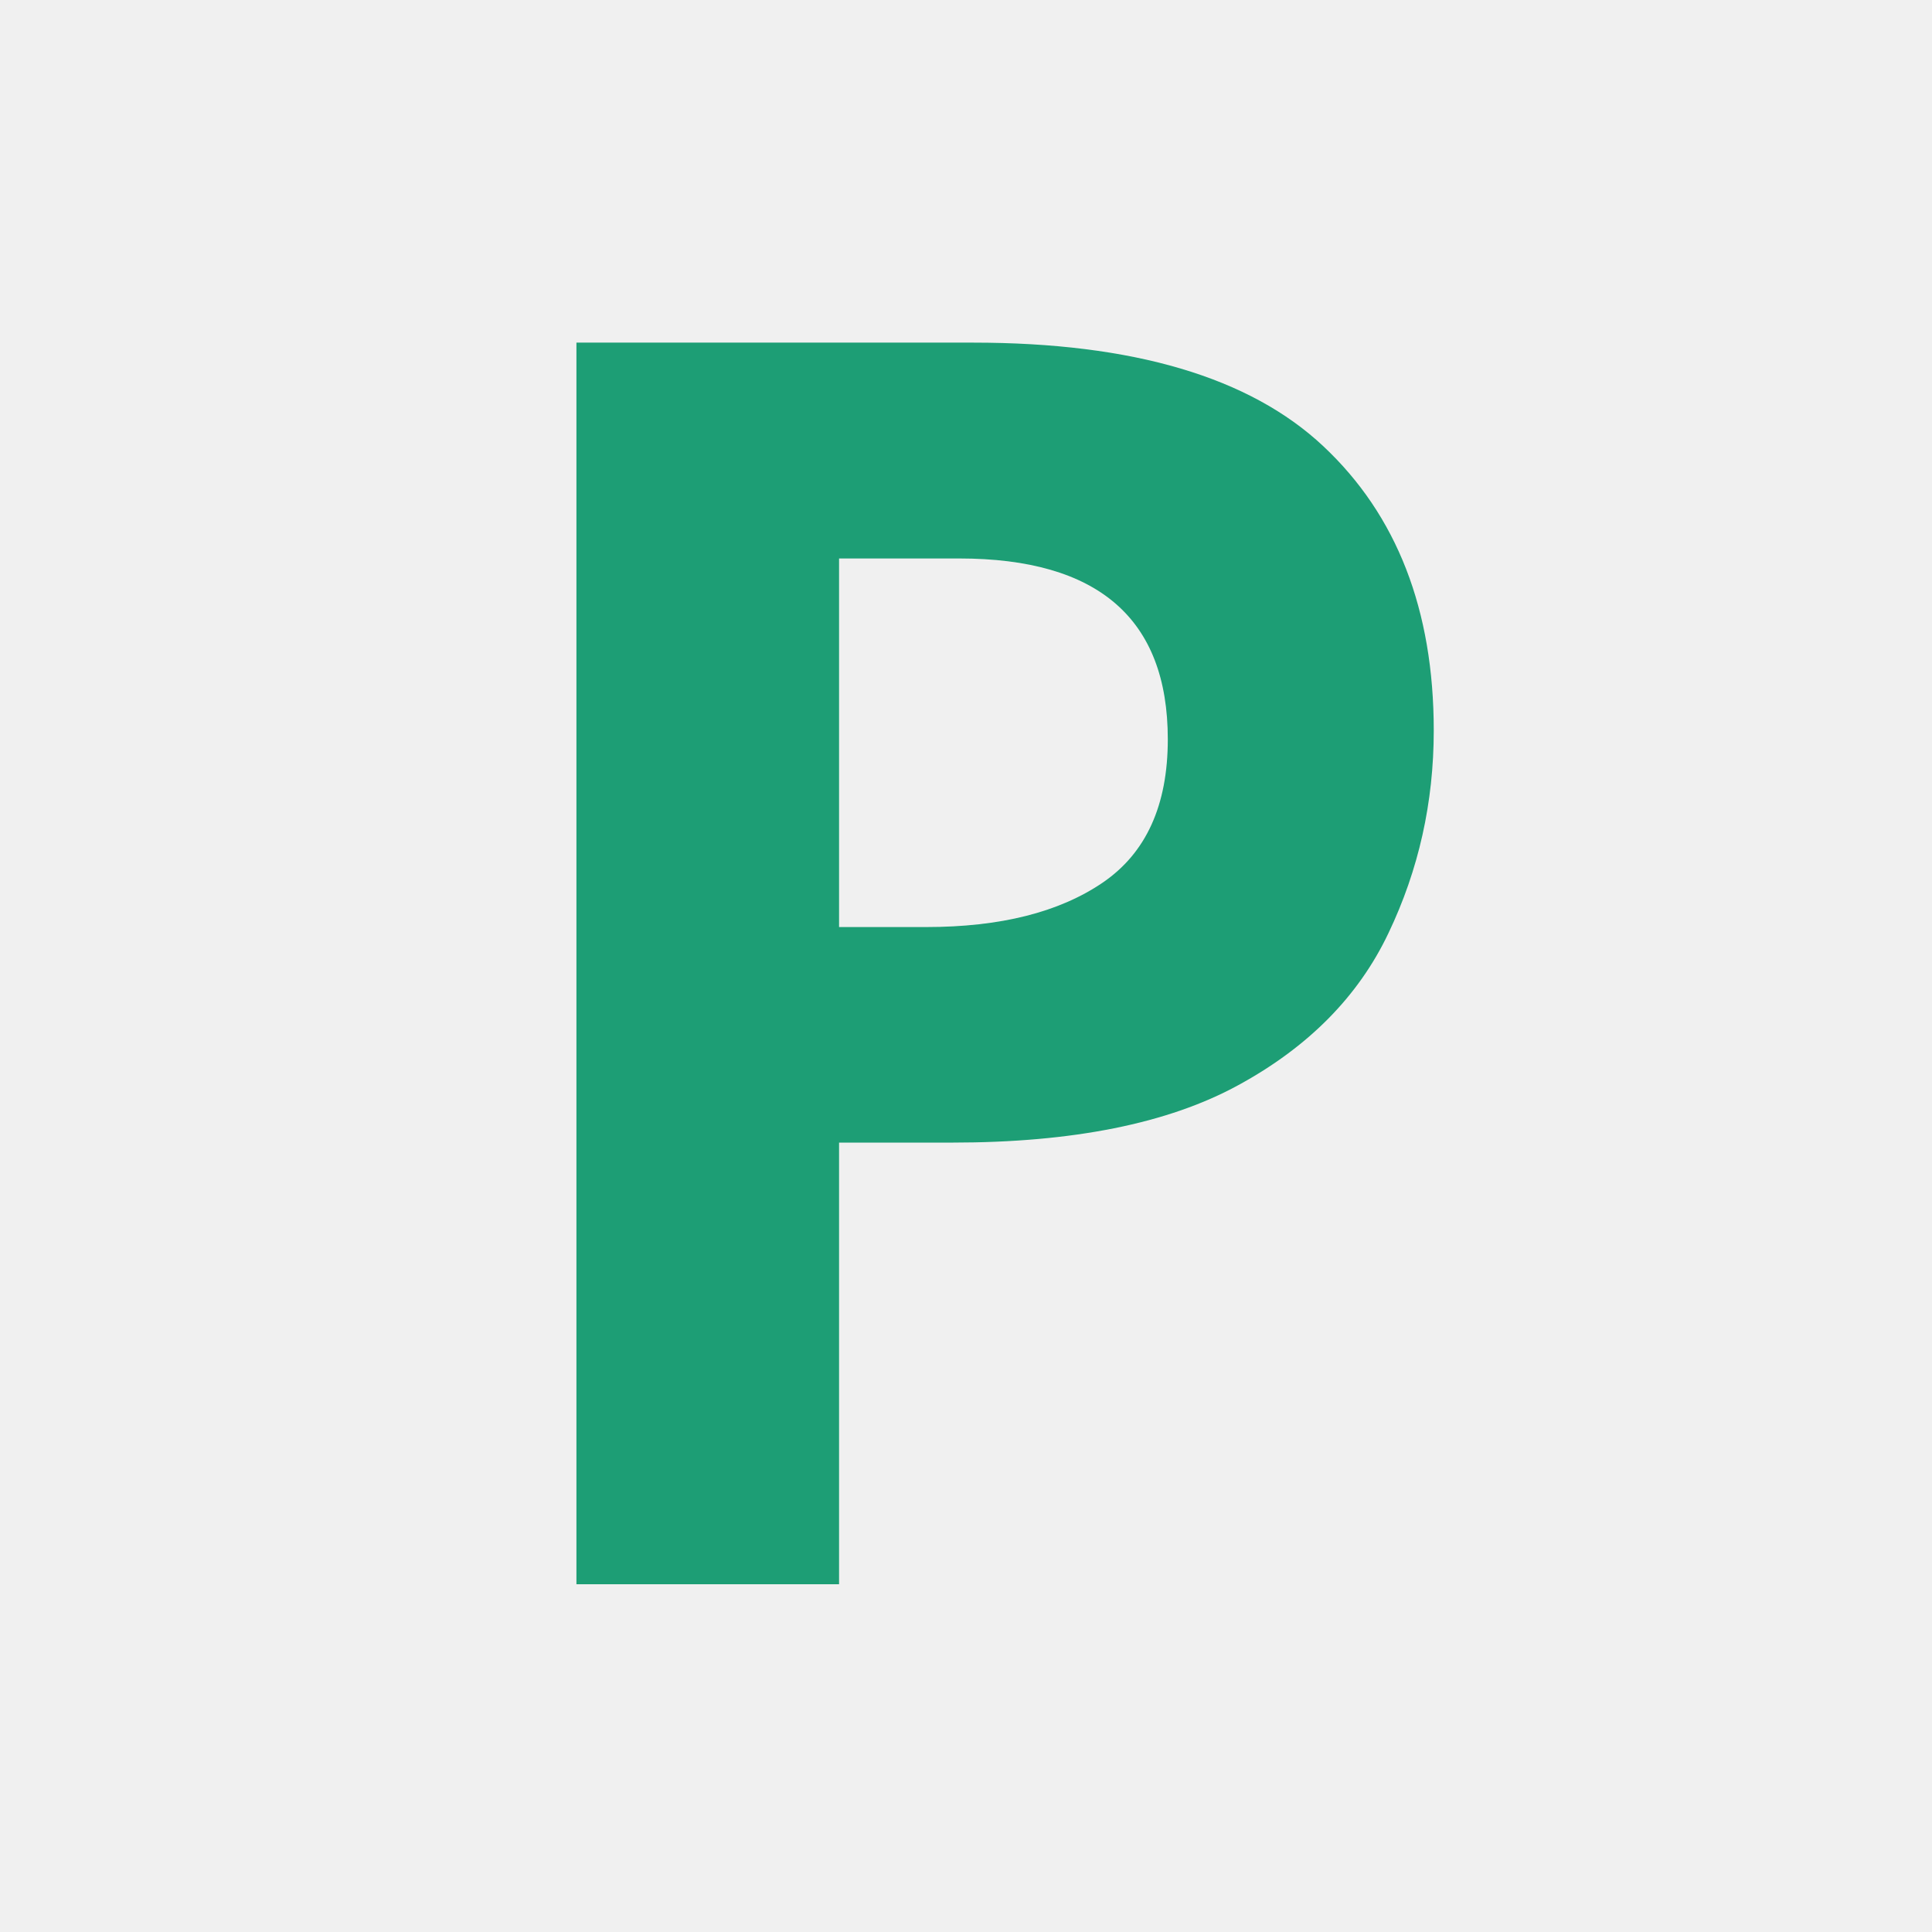
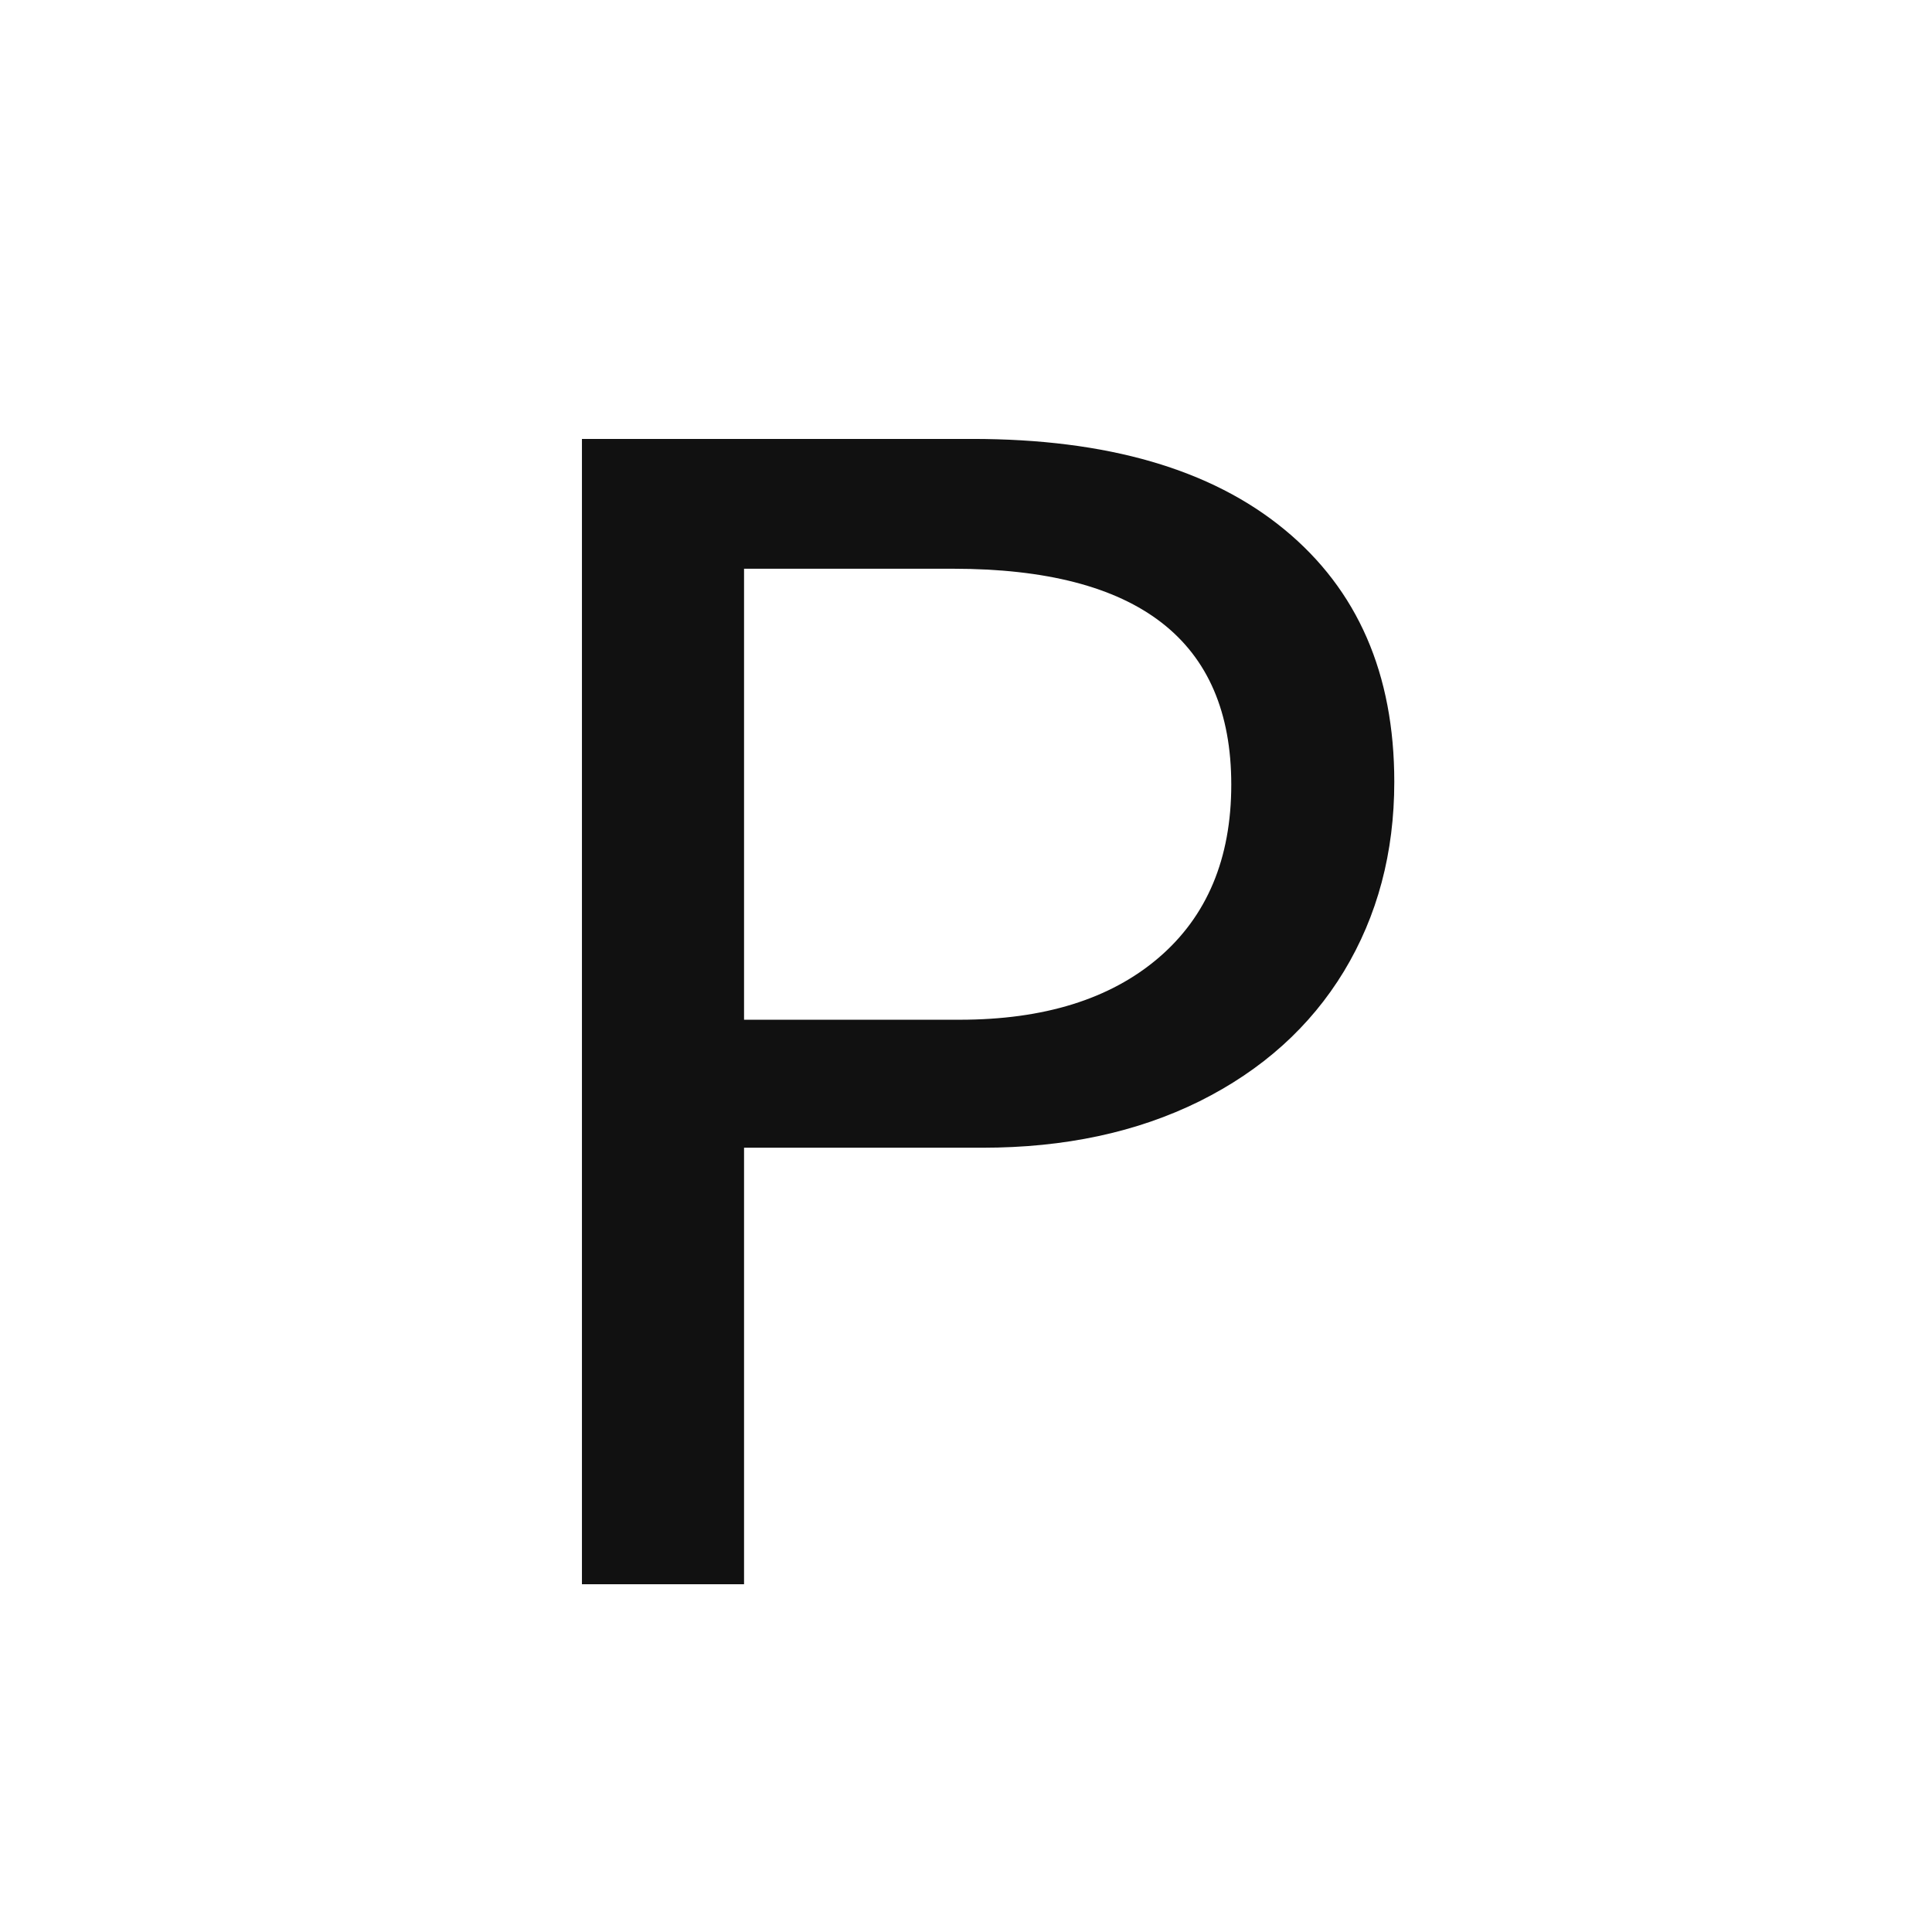
<svg xmlns="http://www.w3.org/2000/svg" viewBox="0 0 100 100">
-   <text x="50" y="82" font-size="90" font-weight="700" fill="#1D9E75" font-family="system-ui, sans-serif" text-anchor="middle">P</text>
+   <rect width="100" height="100" fill="#ffffff" />
+   <text x="50" y="82" font-family="'American Typewriter', 'Courier New', Courier, monospace" font-size="90" fill="#111111" text-anchor="middle">P</text>
</svg>
